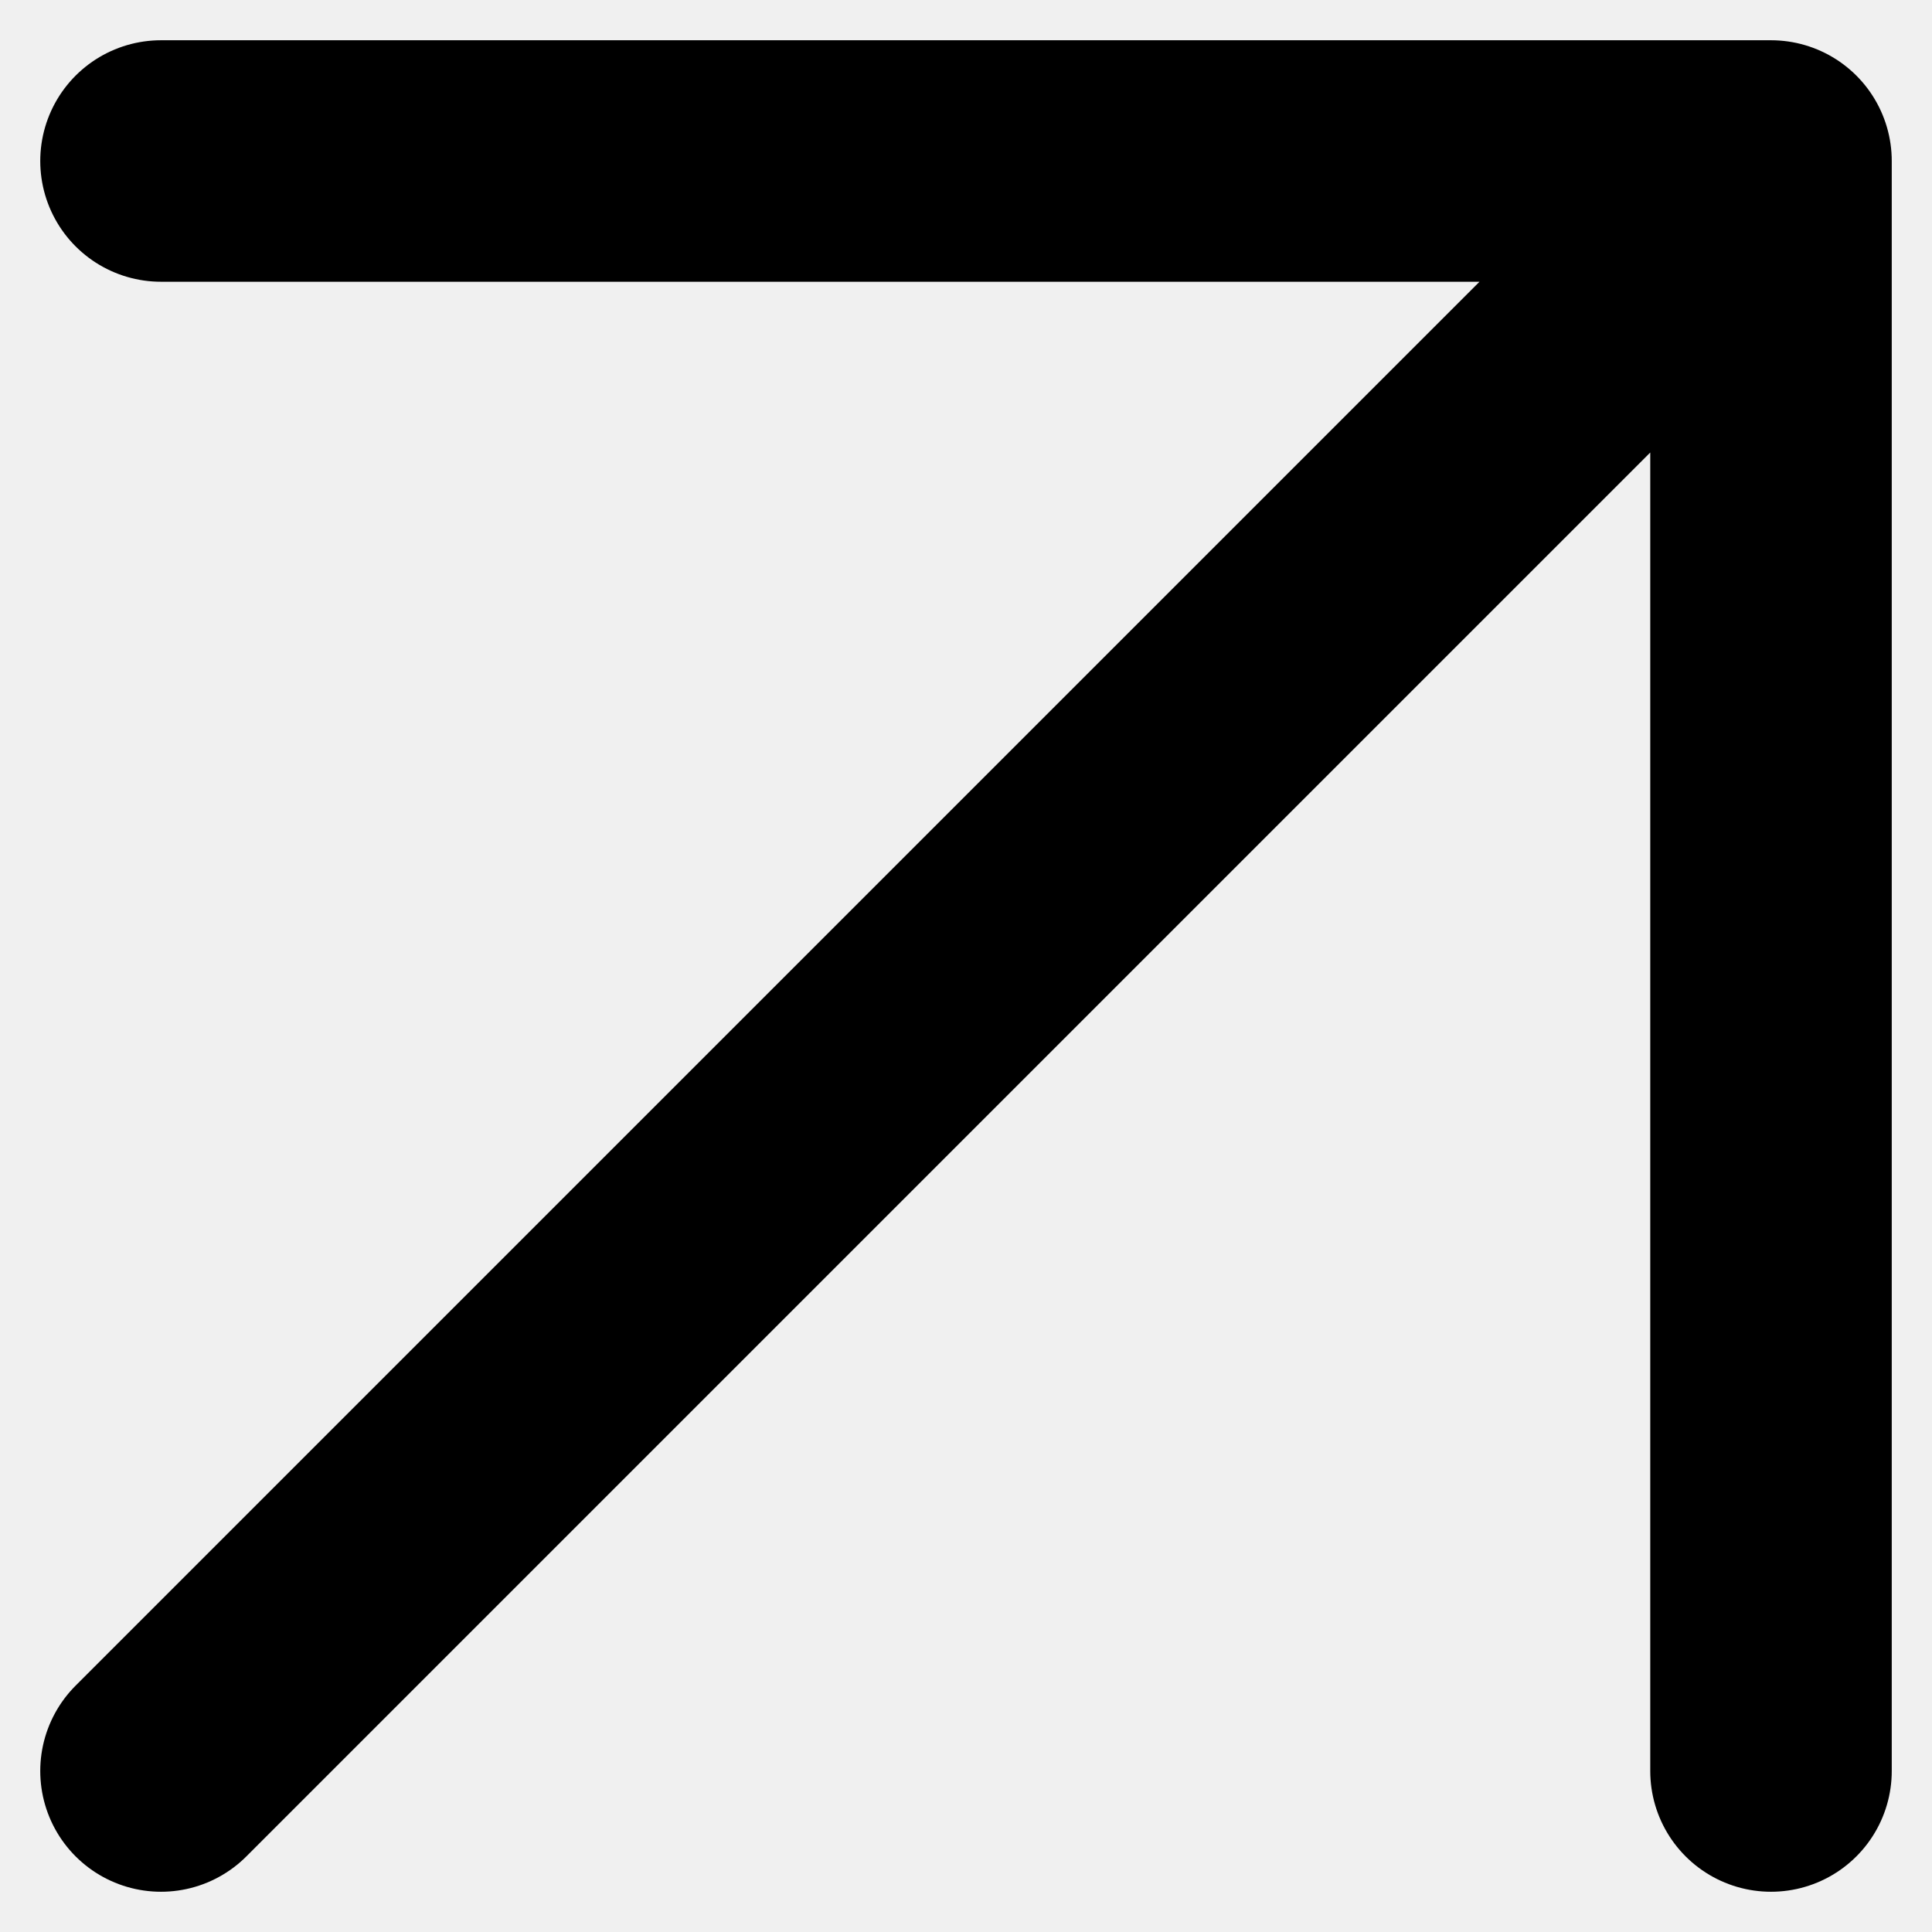
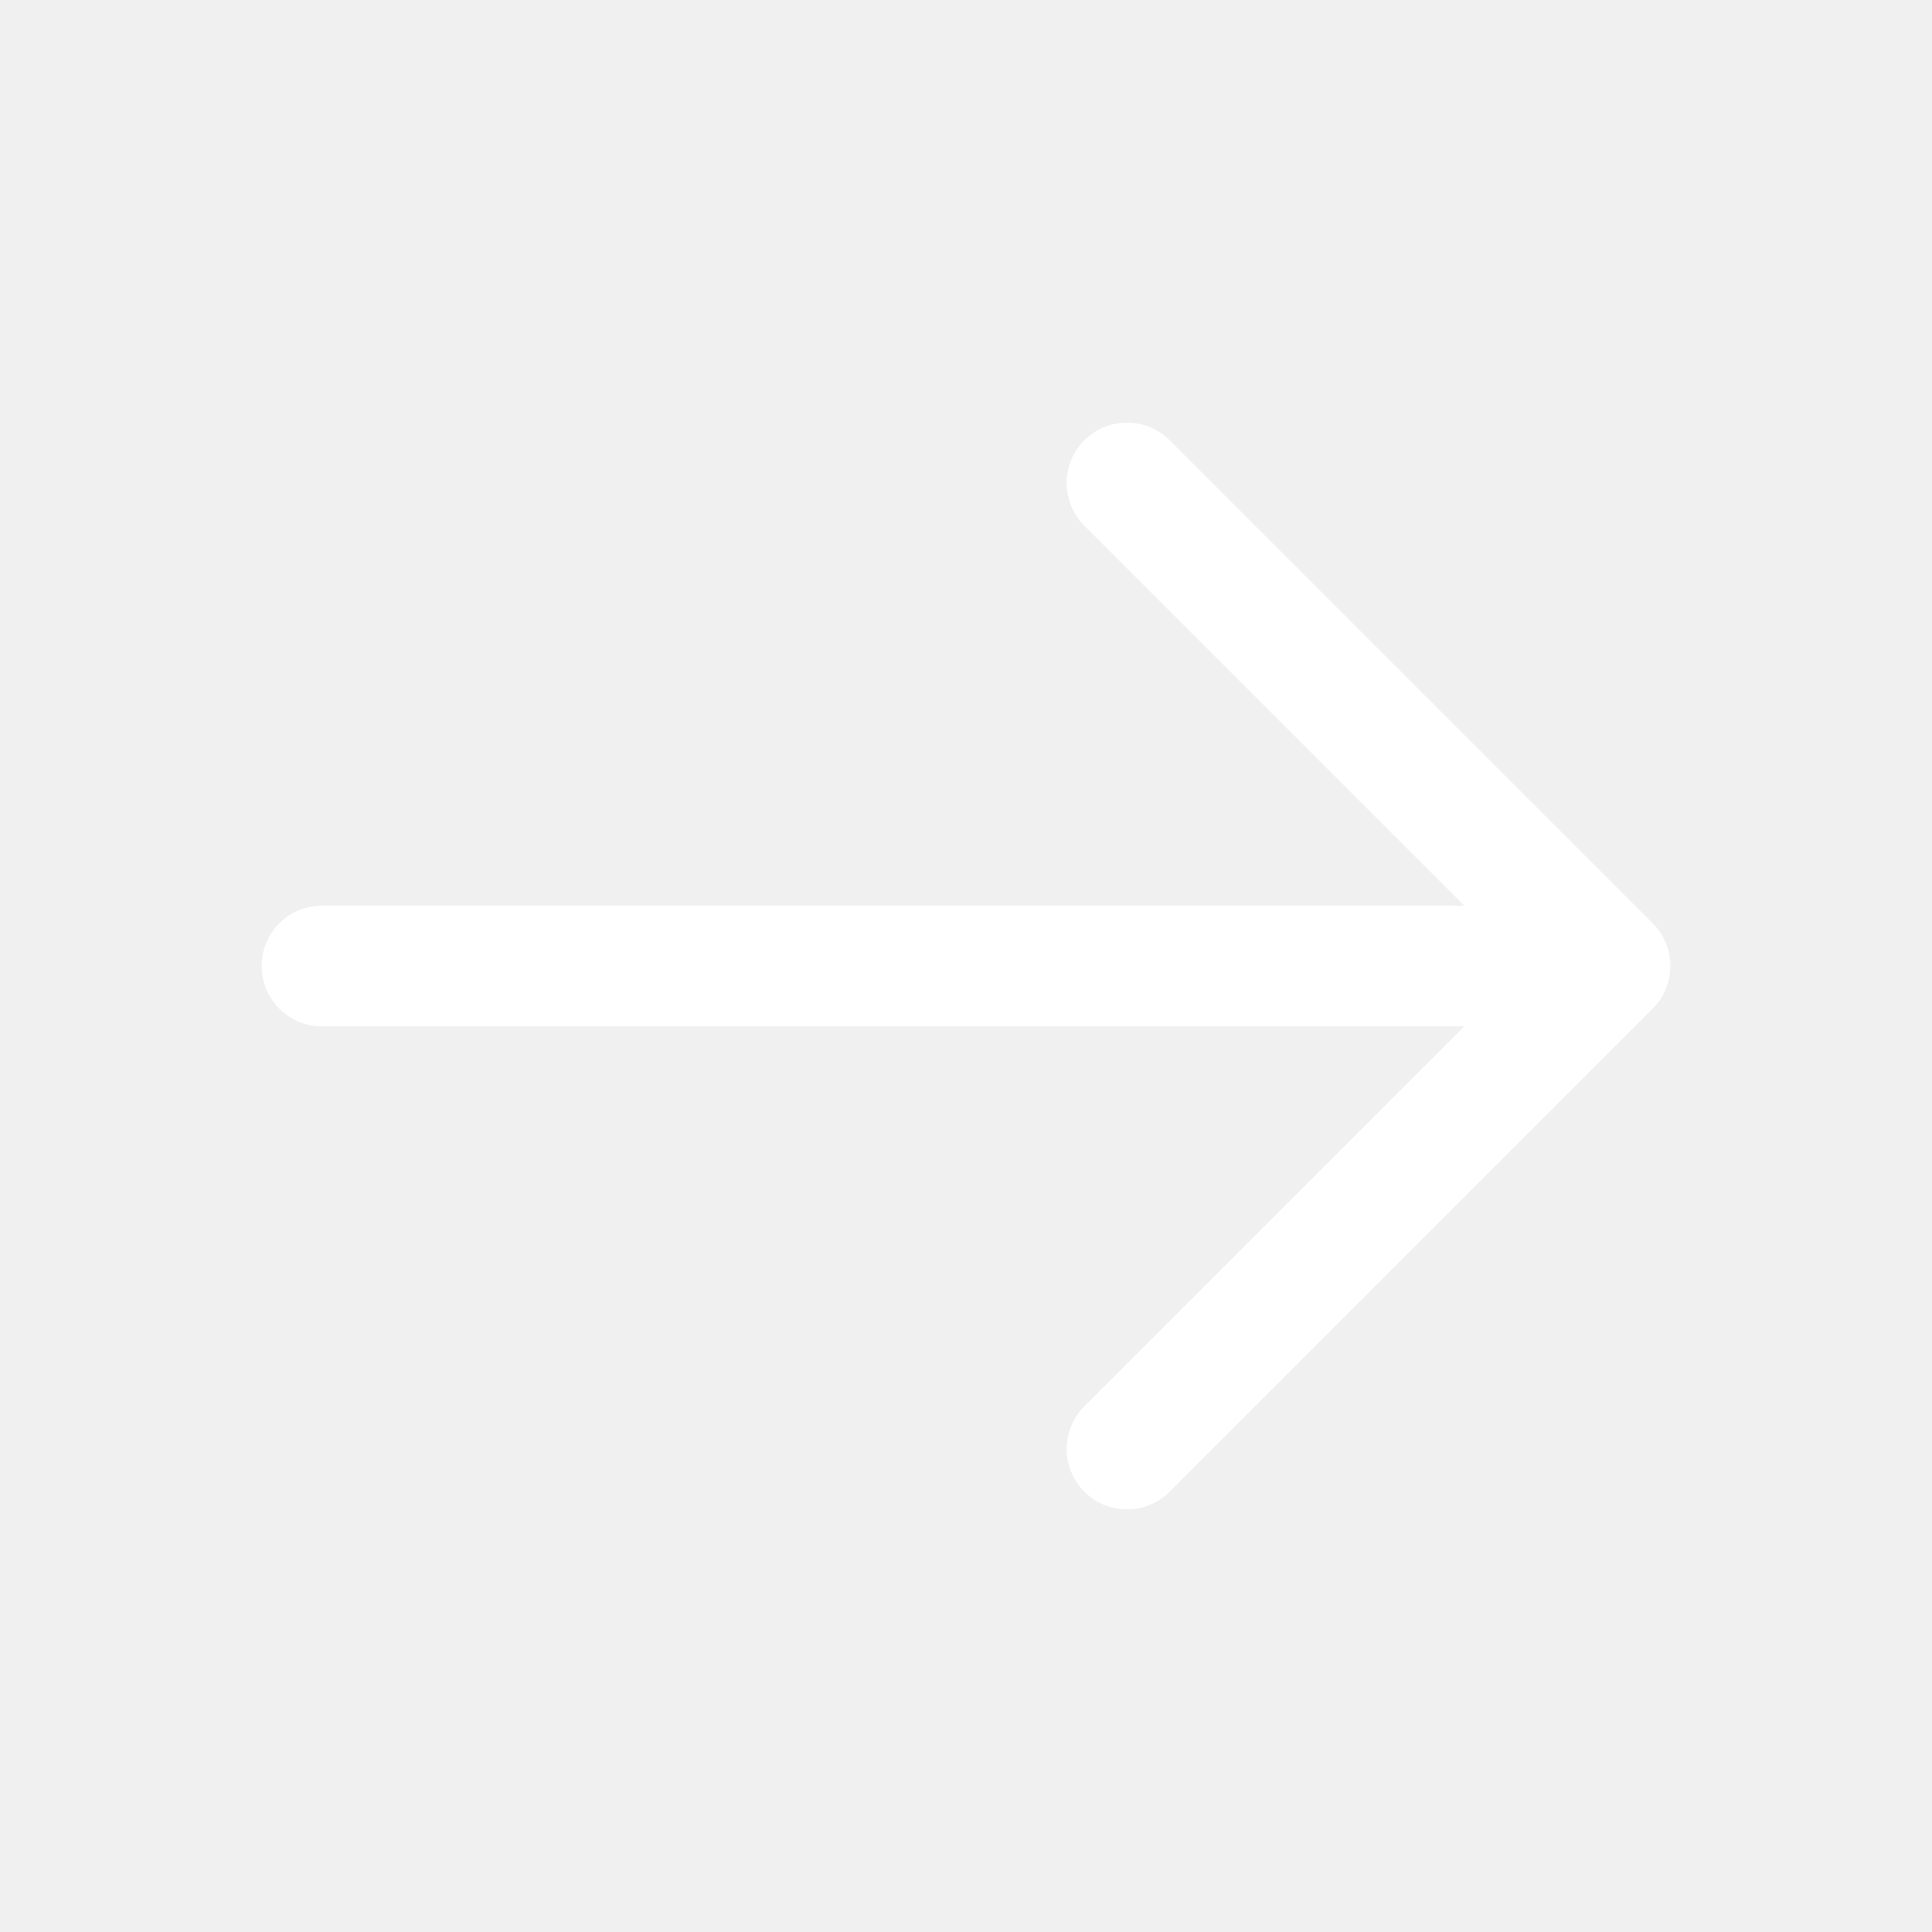
- <svg xmlns="http://www.w3.org/2000/svg" width="12" height="12" viewBox="0 0 12 12" fill="none">
-   <path d="M1 11L11 1M11 1H1M11 1V11" stroke="black" stroke-width="1.5" stroke-linecap="round" stroke-linejoin="round" />
+ <svg xmlns="http://www.w3.org/2000/svg" width="24" height="24" viewBox="0 0 24 24" fill="none">
+   <path d="M4 12H20M20 12L14 6M20 12L14 18" stroke="white" stroke-width="1.5" stroke-linecap="round" stroke-linejoin="round" />
</svg>
